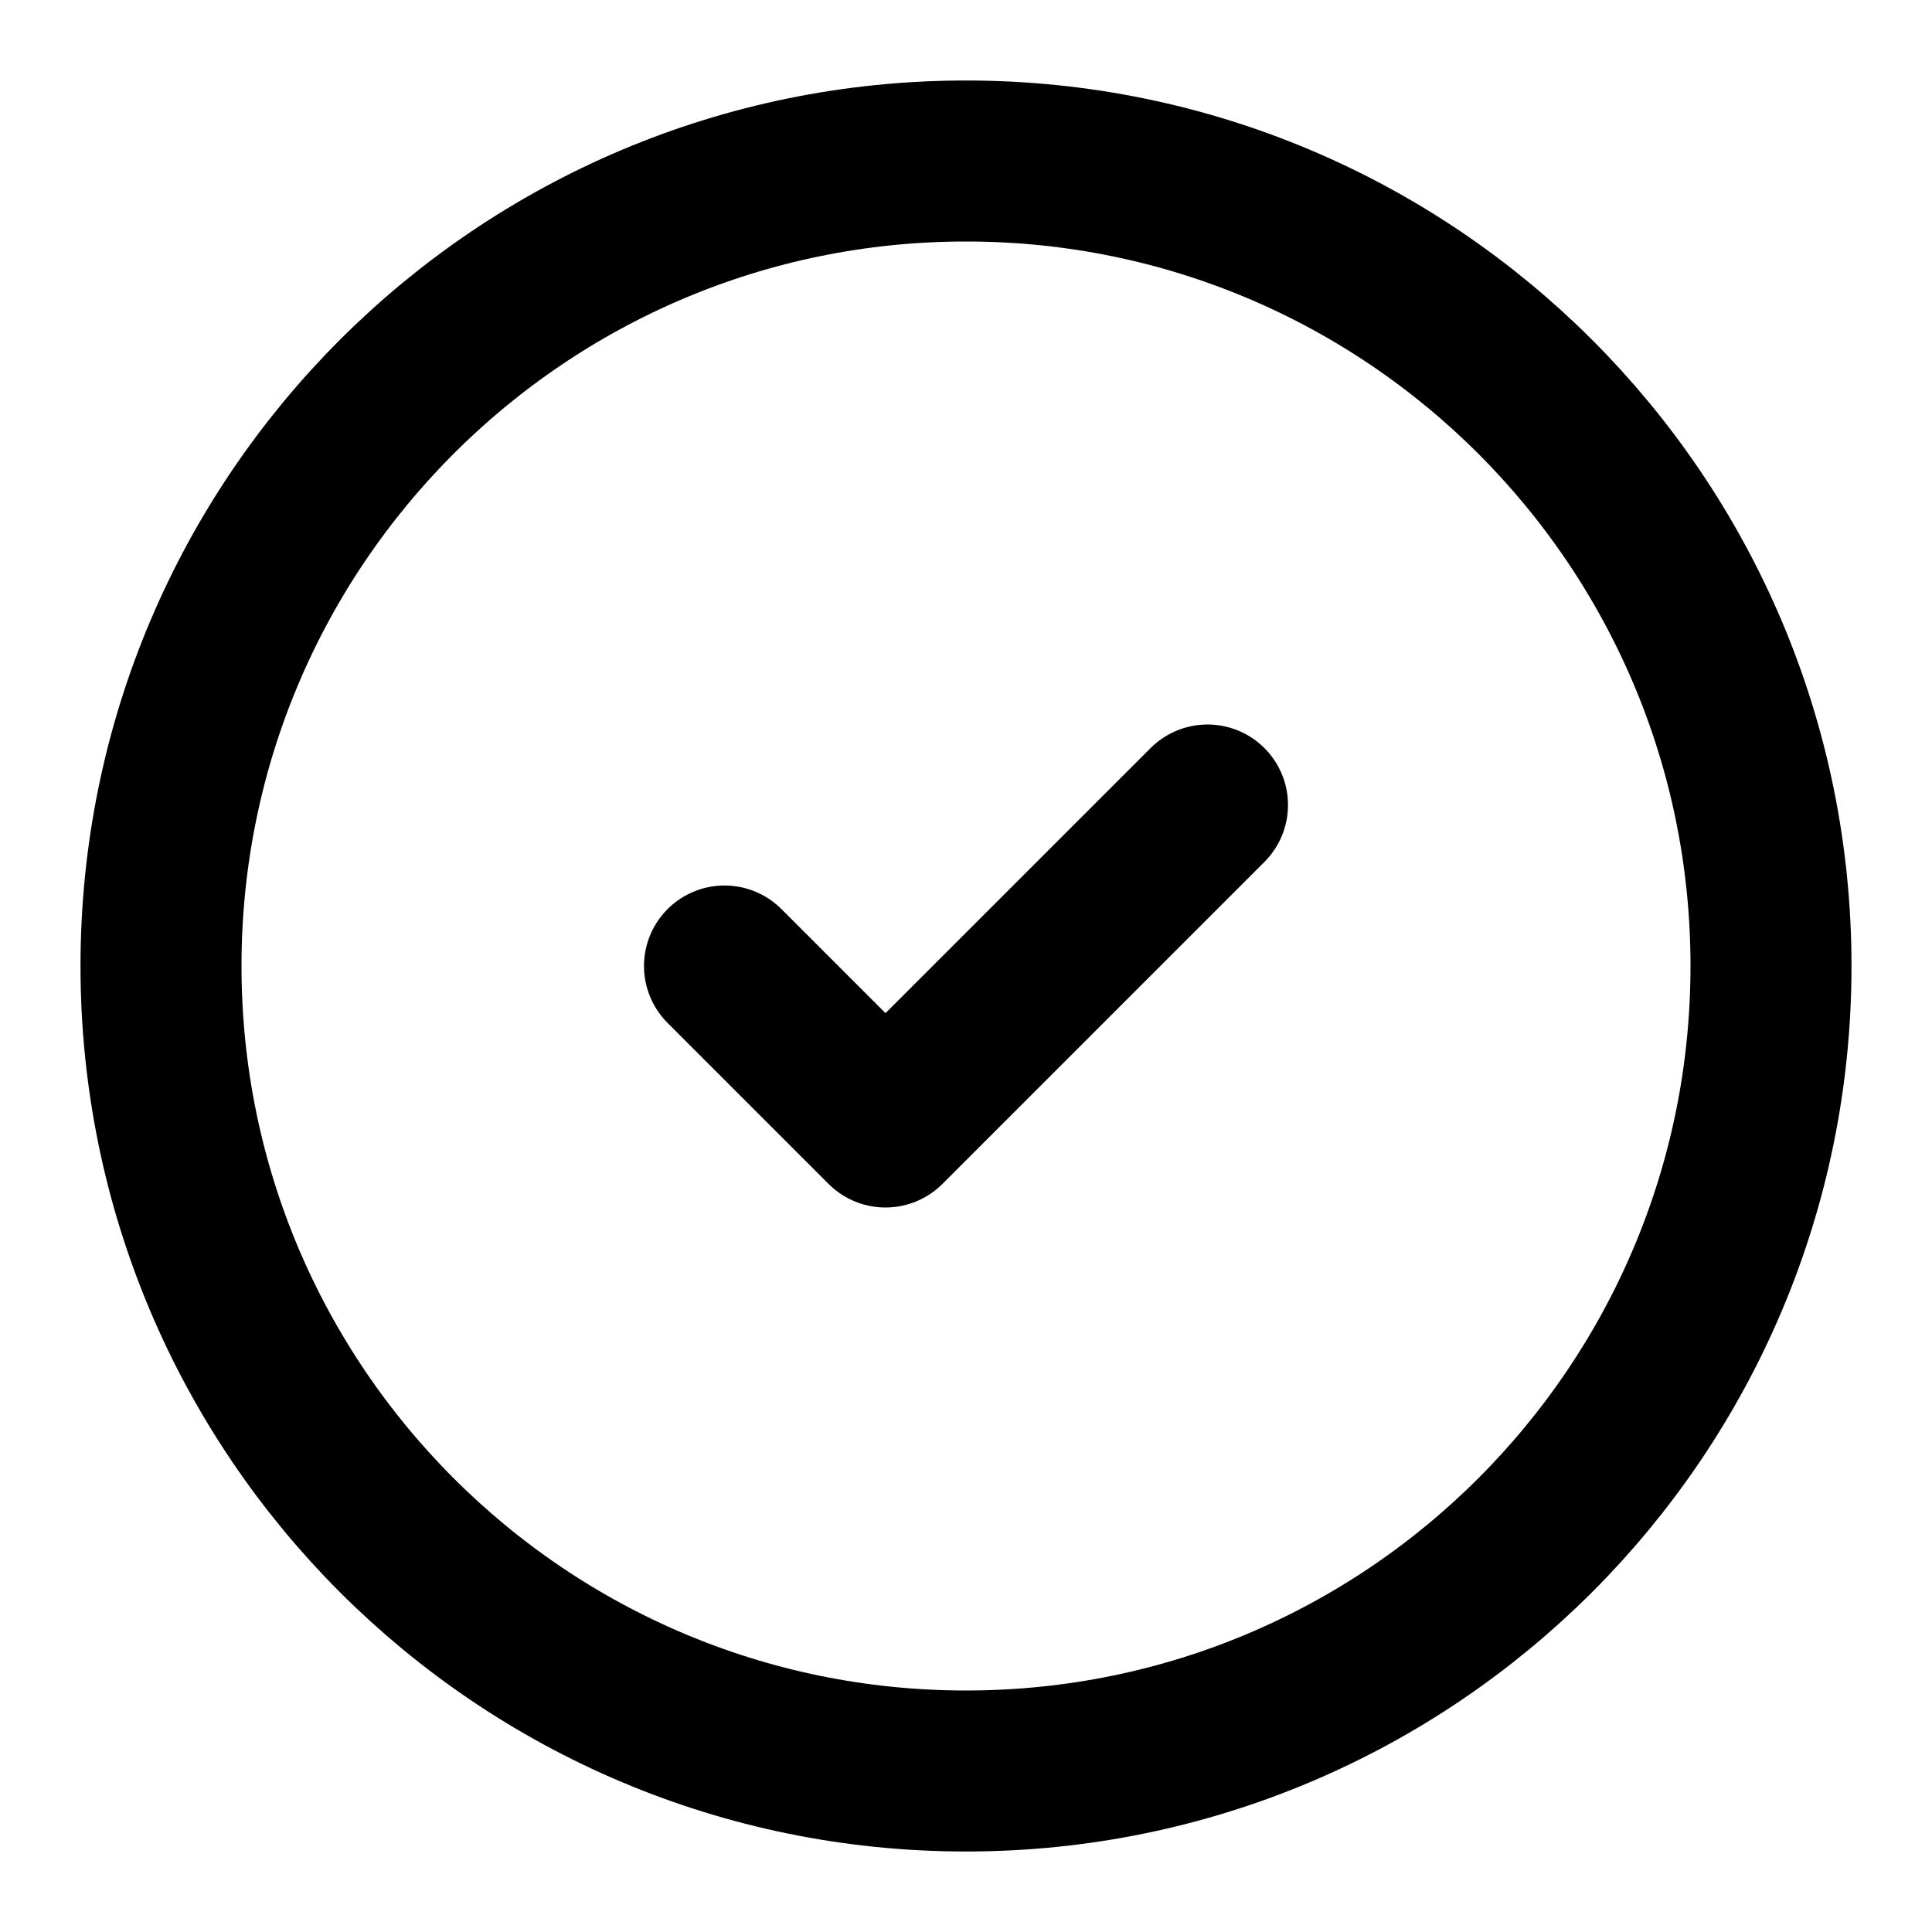
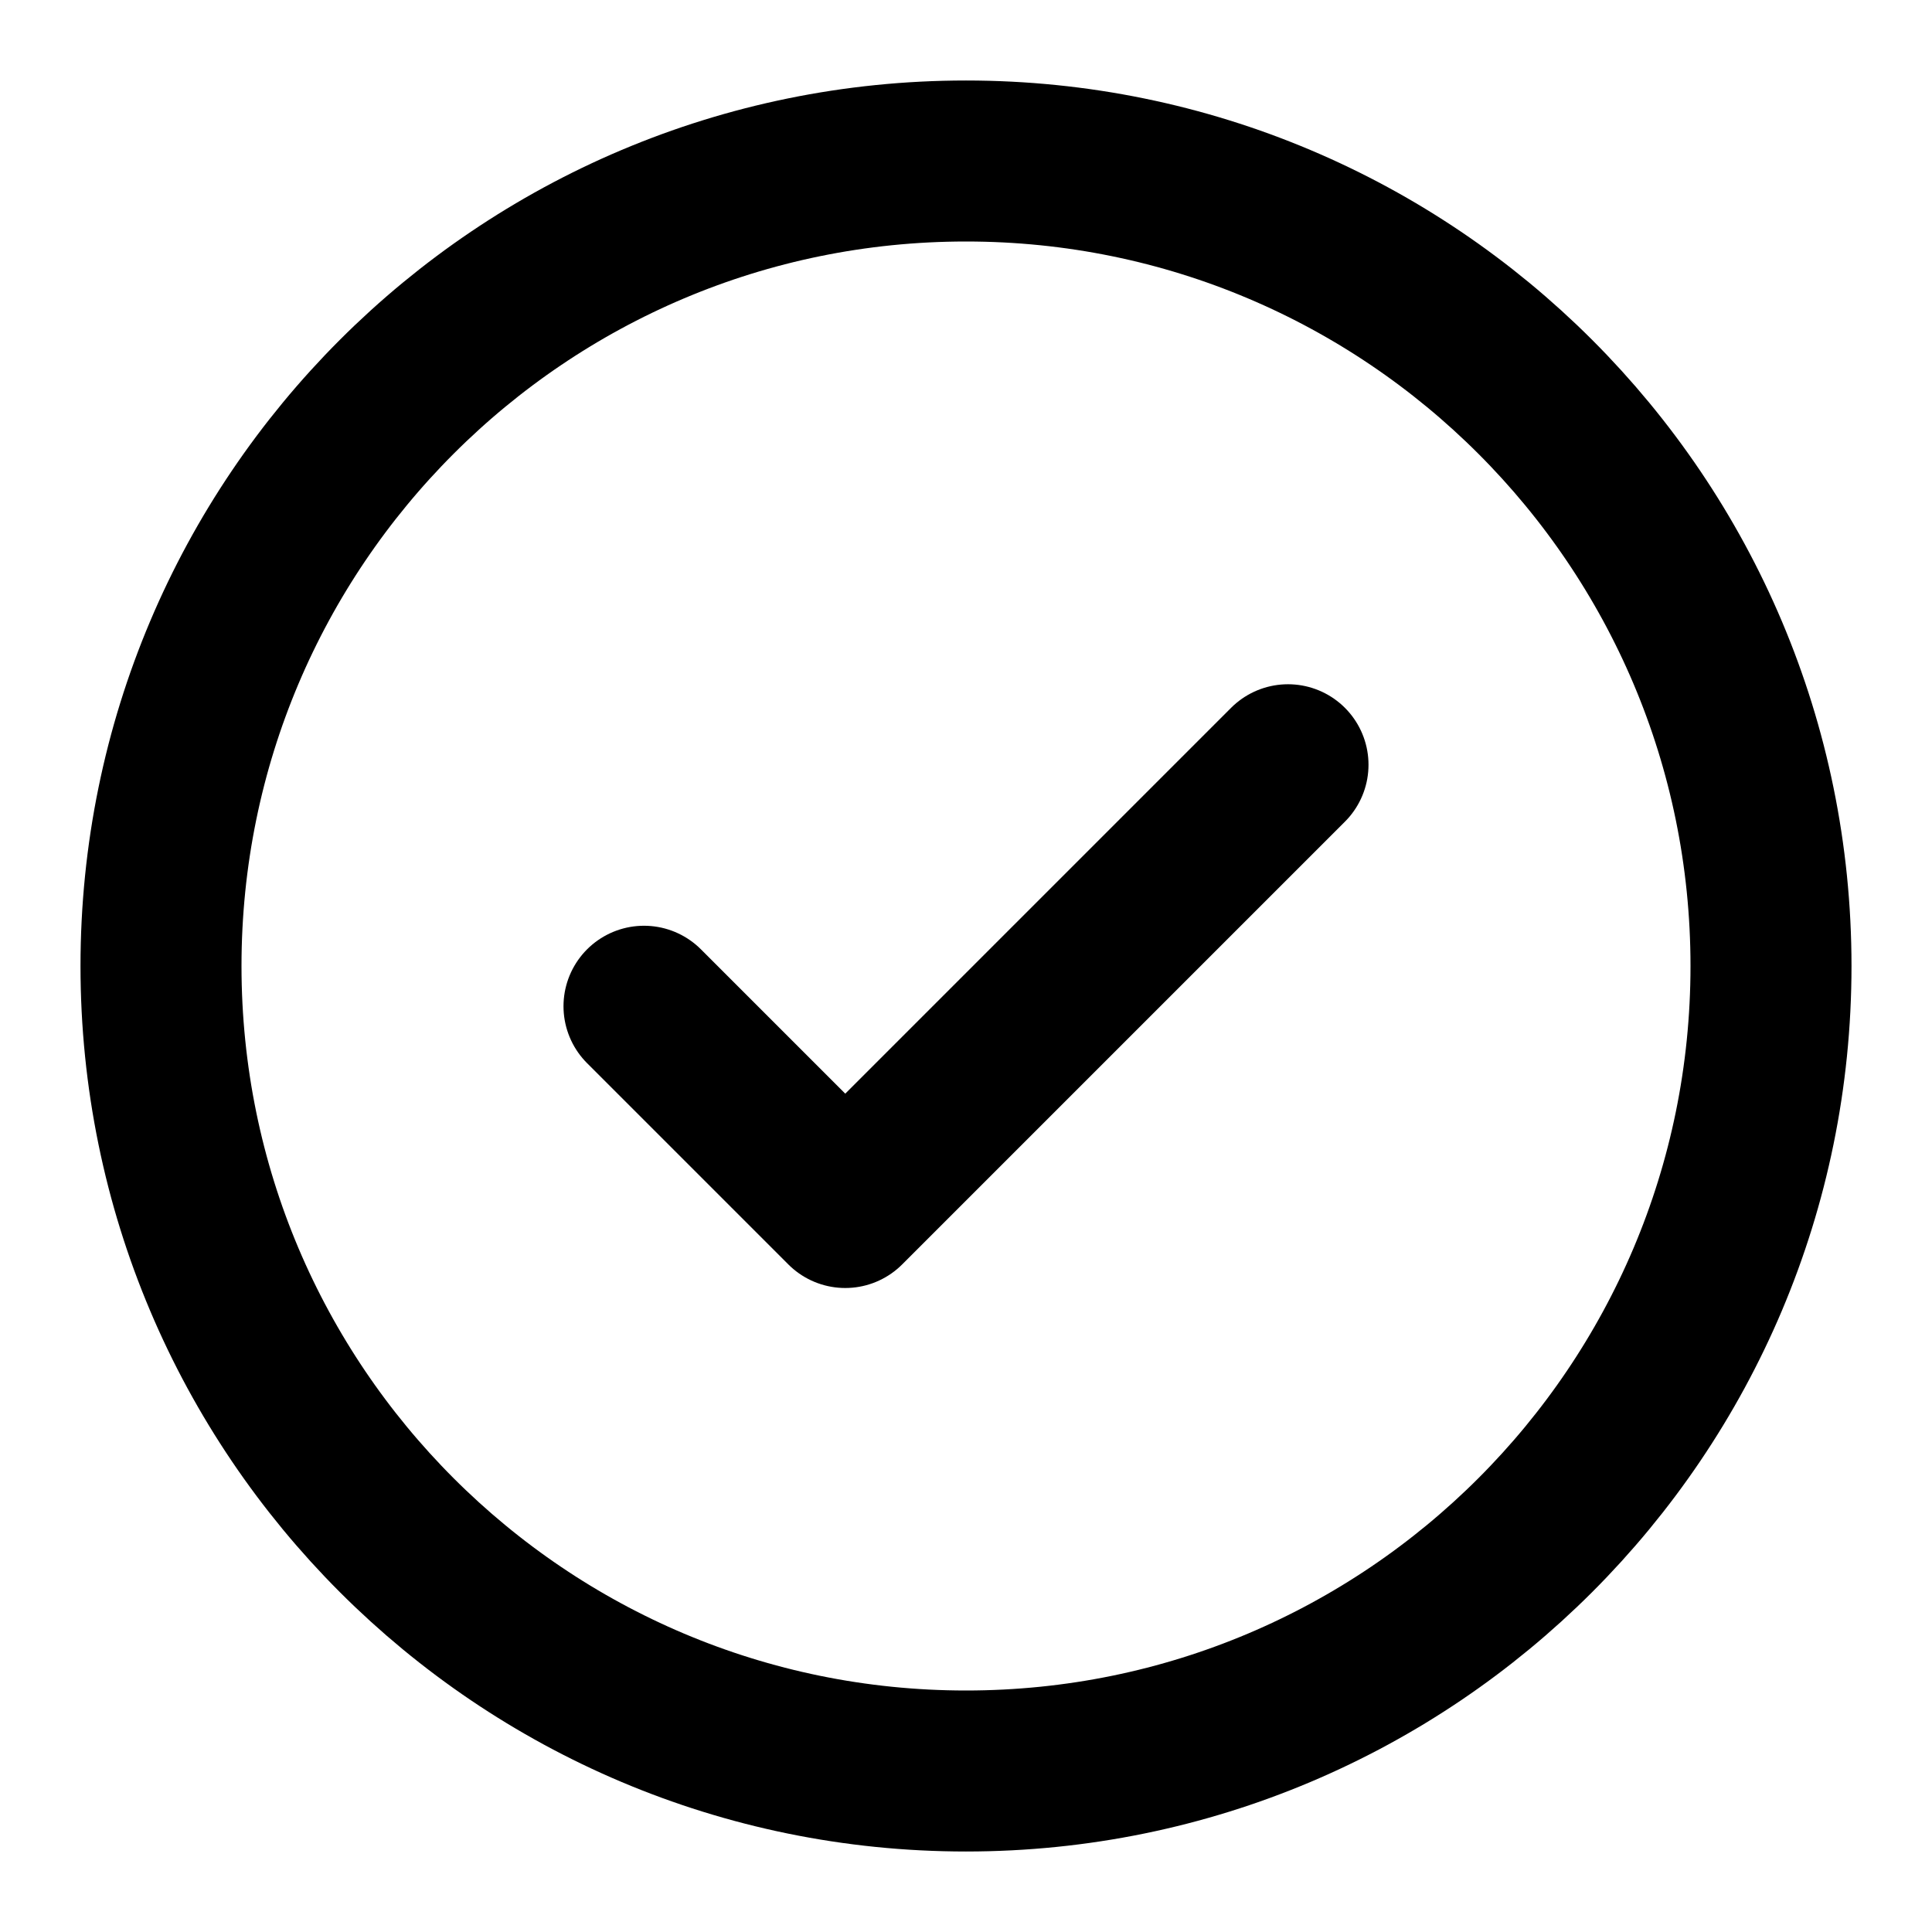
<svg xmlns="http://www.w3.org/2000/svg" viewBox="0 0 24 24" fill="none" stroke="currentColor" stroke-width="2" stroke-linecap="round" stroke-linejoin="round">
  <circle cx="12" cy="12" r="10" />
-   <path d="m9 12 2 2 4-4" />
+   <path d="m8 12.5 2.5 2.5 5.5-5.5" />
</svg>
